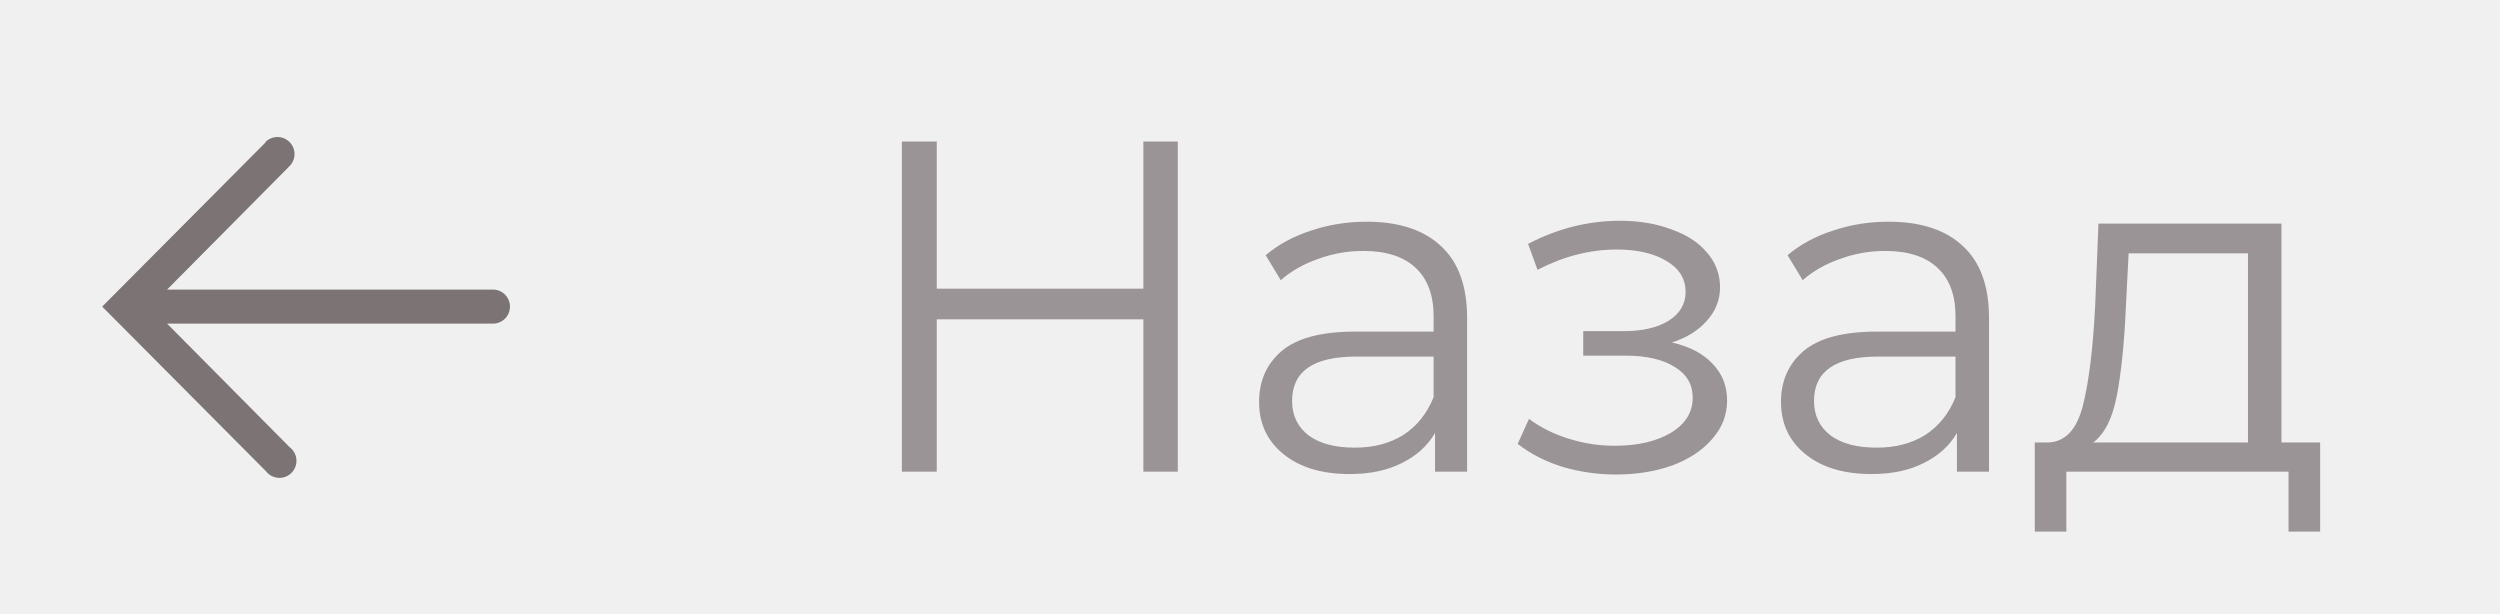
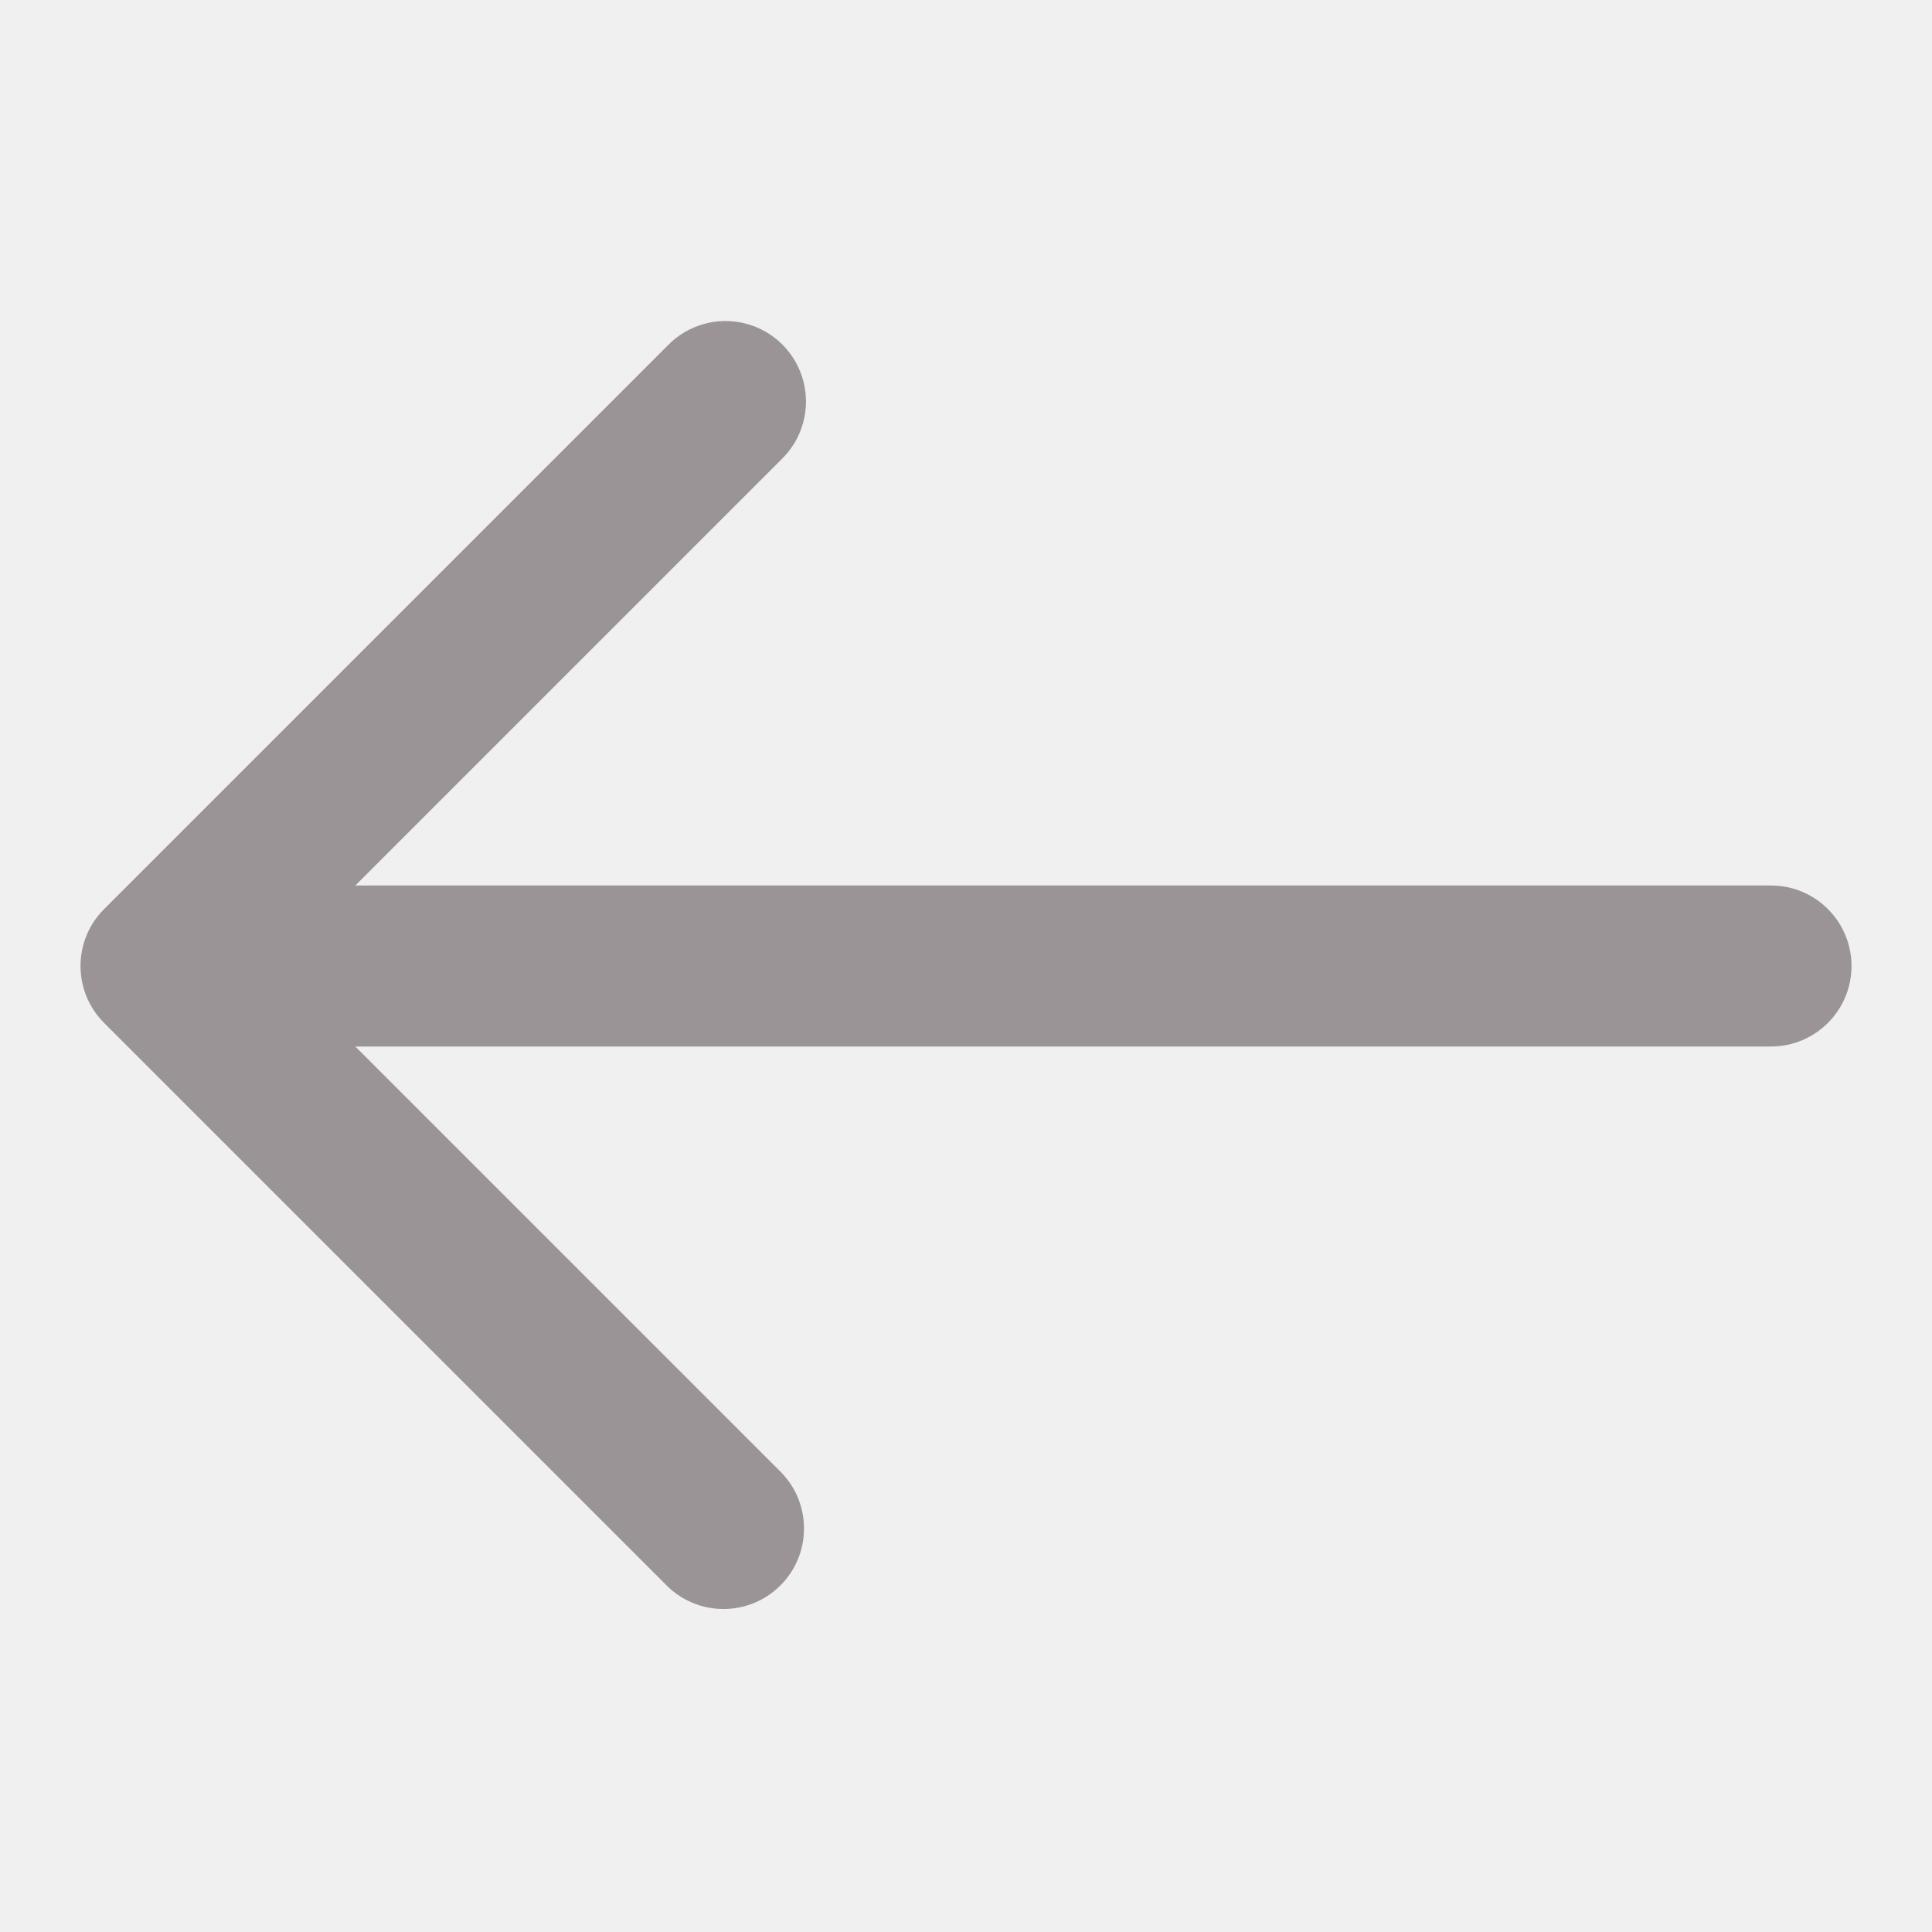
- <svg xmlns="http://www.w3.org/2000/svg" width="106" height="26" viewBox="0 0 106 26" fill="none">
-   <path d="M49.939 6V20H48.479V13.54H39.719V20H38.239V6H39.719V12.24H48.479V6H49.939ZM57.945 9.4C59.318 9.4 60.371 9.747 61.105 10.44C61.838 11.12 62.205 12.133 62.205 13.48V20H60.845V18.36C60.525 18.907 60.051 19.333 59.425 19.64C58.811 19.947 58.078 20.1 57.225 20.1C56.051 20.1 55.118 19.82 54.425 19.26C53.731 18.7 53.385 17.96 53.385 17.04C53.385 16.147 53.705 15.427 54.345 14.88C54.998 14.333 56.031 14.06 57.445 14.06H60.785V13.42C60.785 12.513 60.531 11.827 60.025 11.36C59.518 10.88 58.778 10.64 57.805 10.64C57.138 10.64 56.498 10.753 55.885 10.98C55.271 11.193 54.745 11.493 54.305 11.88L53.665 10.82C54.198 10.367 54.838 10.02 55.585 9.78C56.331 9.527 57.118 9.4 57.945 9.4ZM57.445 18.98C58.245 18.98 58.931 18.8 59.505 18.44C60.078 18.067 60.505 17.533 60.785 16.84V15.12H57.485C55.685 15.12 54.785 15.747 54.785 17C54.785 17.613 55.018 18.1 55.485 18.46C55.951 18.807 56.605 18.98 57.445 18.98ZM70.89 14.52C71.637 14.693 72.21 14.993 72.61 15.42C73.023 15.847 73.23 16.367 73.23 16.98C73.23 17.593 73.017 18.14 72.59 18.62C72.177 19.1 71.61 19.473 70.89 19.74C70.17 19.993 69.377 20.12 68.51 20.12C67.75 20.12 67.003 20.013 66.27 19.8C65.537 19.573 64.897 19.247 64.35 18.82L64.83 17.76C65.31 18.12 65.87 18.4 66.51 18.6C67.15 18.8 67.797 18.9 68.45 18.9C69.423 18.9 70.217 18.72 70.83 18.36C71.457 17.987 71.77 17.487 71.77 16.86C71.77 16.3 71.517 15.867 71.01 15.56C70.503 15.24 69.81 15.08 68.93 15.08H67.13V14.04H68.85C69.637 14.04 70.27 13.893 70.75 13.6C71.23 13.293 71.47 12.887 71.47 12.38C71.47 11.82 71.197 11.38 70.65 11.06C70.117 10.74 69.417 10.58 68.55 10.58C67.417 10.58 66.297 10.867 65.19 11.44L64.79 10.34C66.043 9.687 67.343 9.36 68.69 9.36C69.49 9.36 70.21 9.48 70.85 9.72C71.503 9.947 72.01 10.273 72.37 10.7C72.743 11.127 72.93 11.62 72.93 12.18C72.93 12.713 72.743 13.187 72.37 13.6C72.01 14.013 71.517 14.32 70.89 14.52ZM80.074 9.4C81.447 9.4 82.5 9.747 83.234 10.44C83.967 11.12 84.334 12.133 84.334 13.48V20H82.974V18.36C82.654 18.907 82.18 19.333 81.554 19.64C80.94 19.947 80.207 20.1 79.354 20.1C78.18 20.1 77.247 19.82 76.554 19.26C75.86 18.7 75.514 17.96 75.514 17.04C75.514 16.147 75.834 15.427 76.474 14.88C77.127 14.333 78.16 14.06 79.574 14.06H82.914V13.42C82.914 12.513 82.66 11.827 82.154 11.36C81.647 10.88 80.907 10.64 79.934 10.64C79.267 10.64 78.627 10.753 78.014 10.98C77.4 11.193 76.874 11.493 76.434 11.88L75.794 10.82C76.327 10.367 76.967 10.02 77.714 9.78C78.46 9.527 79.247 9.4 80.074 9.4ZM79.574 18.98C80.374 18.98 81.06 18.8 81.634 18.44C82.207 18.067 82.634 17.533 82.914 16.84V15.12H79.614C77.814 15.12 76.914 15.747 76.914 17C76.914 17.613 77.147 18.1 77.614 18.46C78.08 18.807 78.734 18.98 79.574 18.98ZM98.374 18.76V22.54H97.034V20H87.614V22.54H86.274V18.76H86.874C87.58 18.72 88.06 18.2 88.314 17.2C88.567 16.2 88.74 14.8 88.834 13L88.974 9.48H96.734V18.76H98.374ZM90.134 13.08C90.067 14.573 89.94 15.807 89.754 16.78C89.567 17.74 89.234 18.4 88.754 18.76H95.314V10.74H90.254L90.134 13.08Z" fill="#9B9496" />
-   <g clip-path="url(#clip0_1_1796)">
-     <path d="M11.274 6.023L4.333 13L11.274 19.977C11.337 20.059 11.416 20.127 11.507 20.176C11.599 20.225 11.699 20.253 11.803 20.26C11.906 20.267 12.009 20.251 12.106 20.214C12.203 20.177 12.29 20.12 12.363 20.046C12.435 19.973 12.491 19.884 12.527 19.787C12.562 19.69 12.577 19.586 12.569 19.483C12.56 19.38 12.53 19.279 12.48 19.189C12.43 19.099 12.361 19.02 12.278 18.958L7.085 13.722H20.901C21.093 13.722 21.276 13.646 21.412 13.511C21.547 13.375 21.623 13.192 21.623 13C21.623 12.809 21.547 12.625 21.412 12.489C21.276 12.354 21.093 12.278 20.901 12.278H7.085L12.278 7.042C12.413 6.906 12.488 6.722 12.488 6.53C12.487 6.338 12.41 6.155 12.274 6.02C12.138 5.885 11.954 5.809 11.762 5.81C11.571 5.811 11.387 5.887 11.252 6.023H11.274Z" fill="#7C7474" />
-   </g>
-   <defs>
-     <clipPath id="clip0_1_1796">
-       <rect width="26" height="26" fill="white" transform="matrix(0 -1 1 0 0 26)" />
-     </clipPath>
-   </defs>
+ <svg xmlns="http://www.w3.org/2000/svg" id="Layer_2" viewBox="0 0 24 24" data-name="Layer 2" width="22" height="22">
+   <path d="M22 11H4.414l5.293-5.293a1 1 0 1 0-1.414-1.414l-7 7a1 1 0 0 0 0 1.414l7 7a1 1 0 0 0 1.414-1.414L4.414 13H22a1 1 0 0 0 0-2z" fill="#9B9496" />
</svg>
